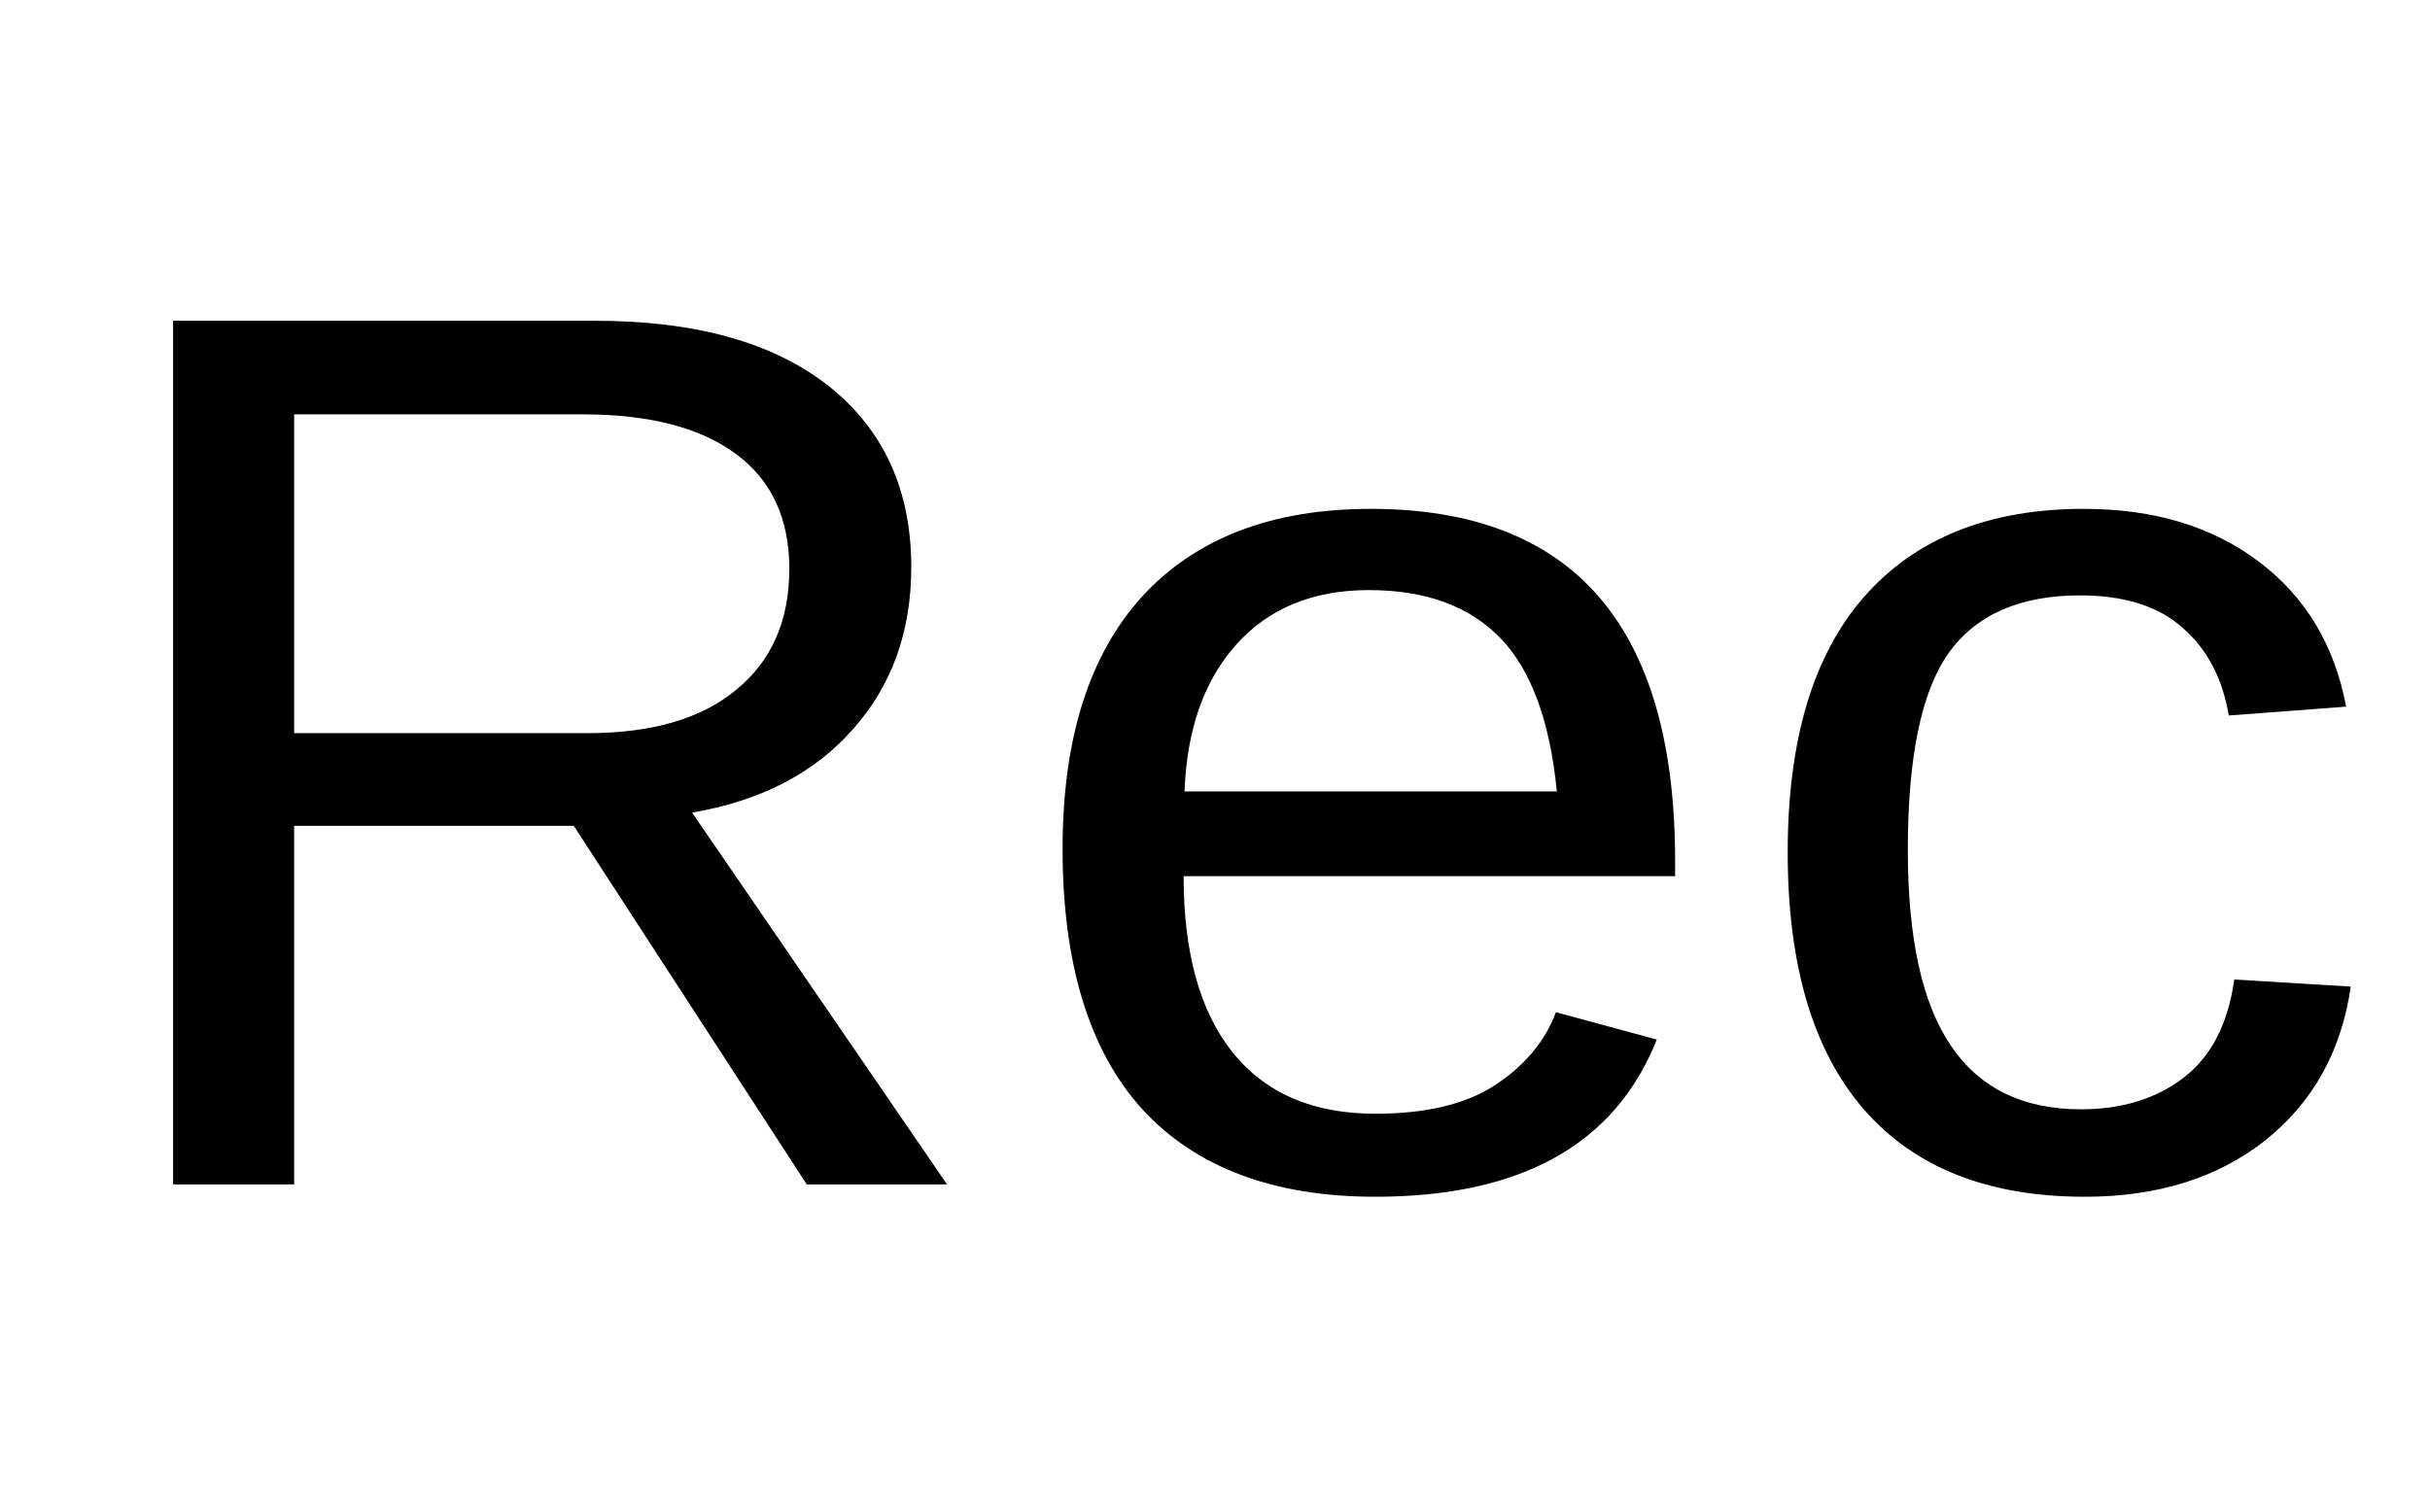
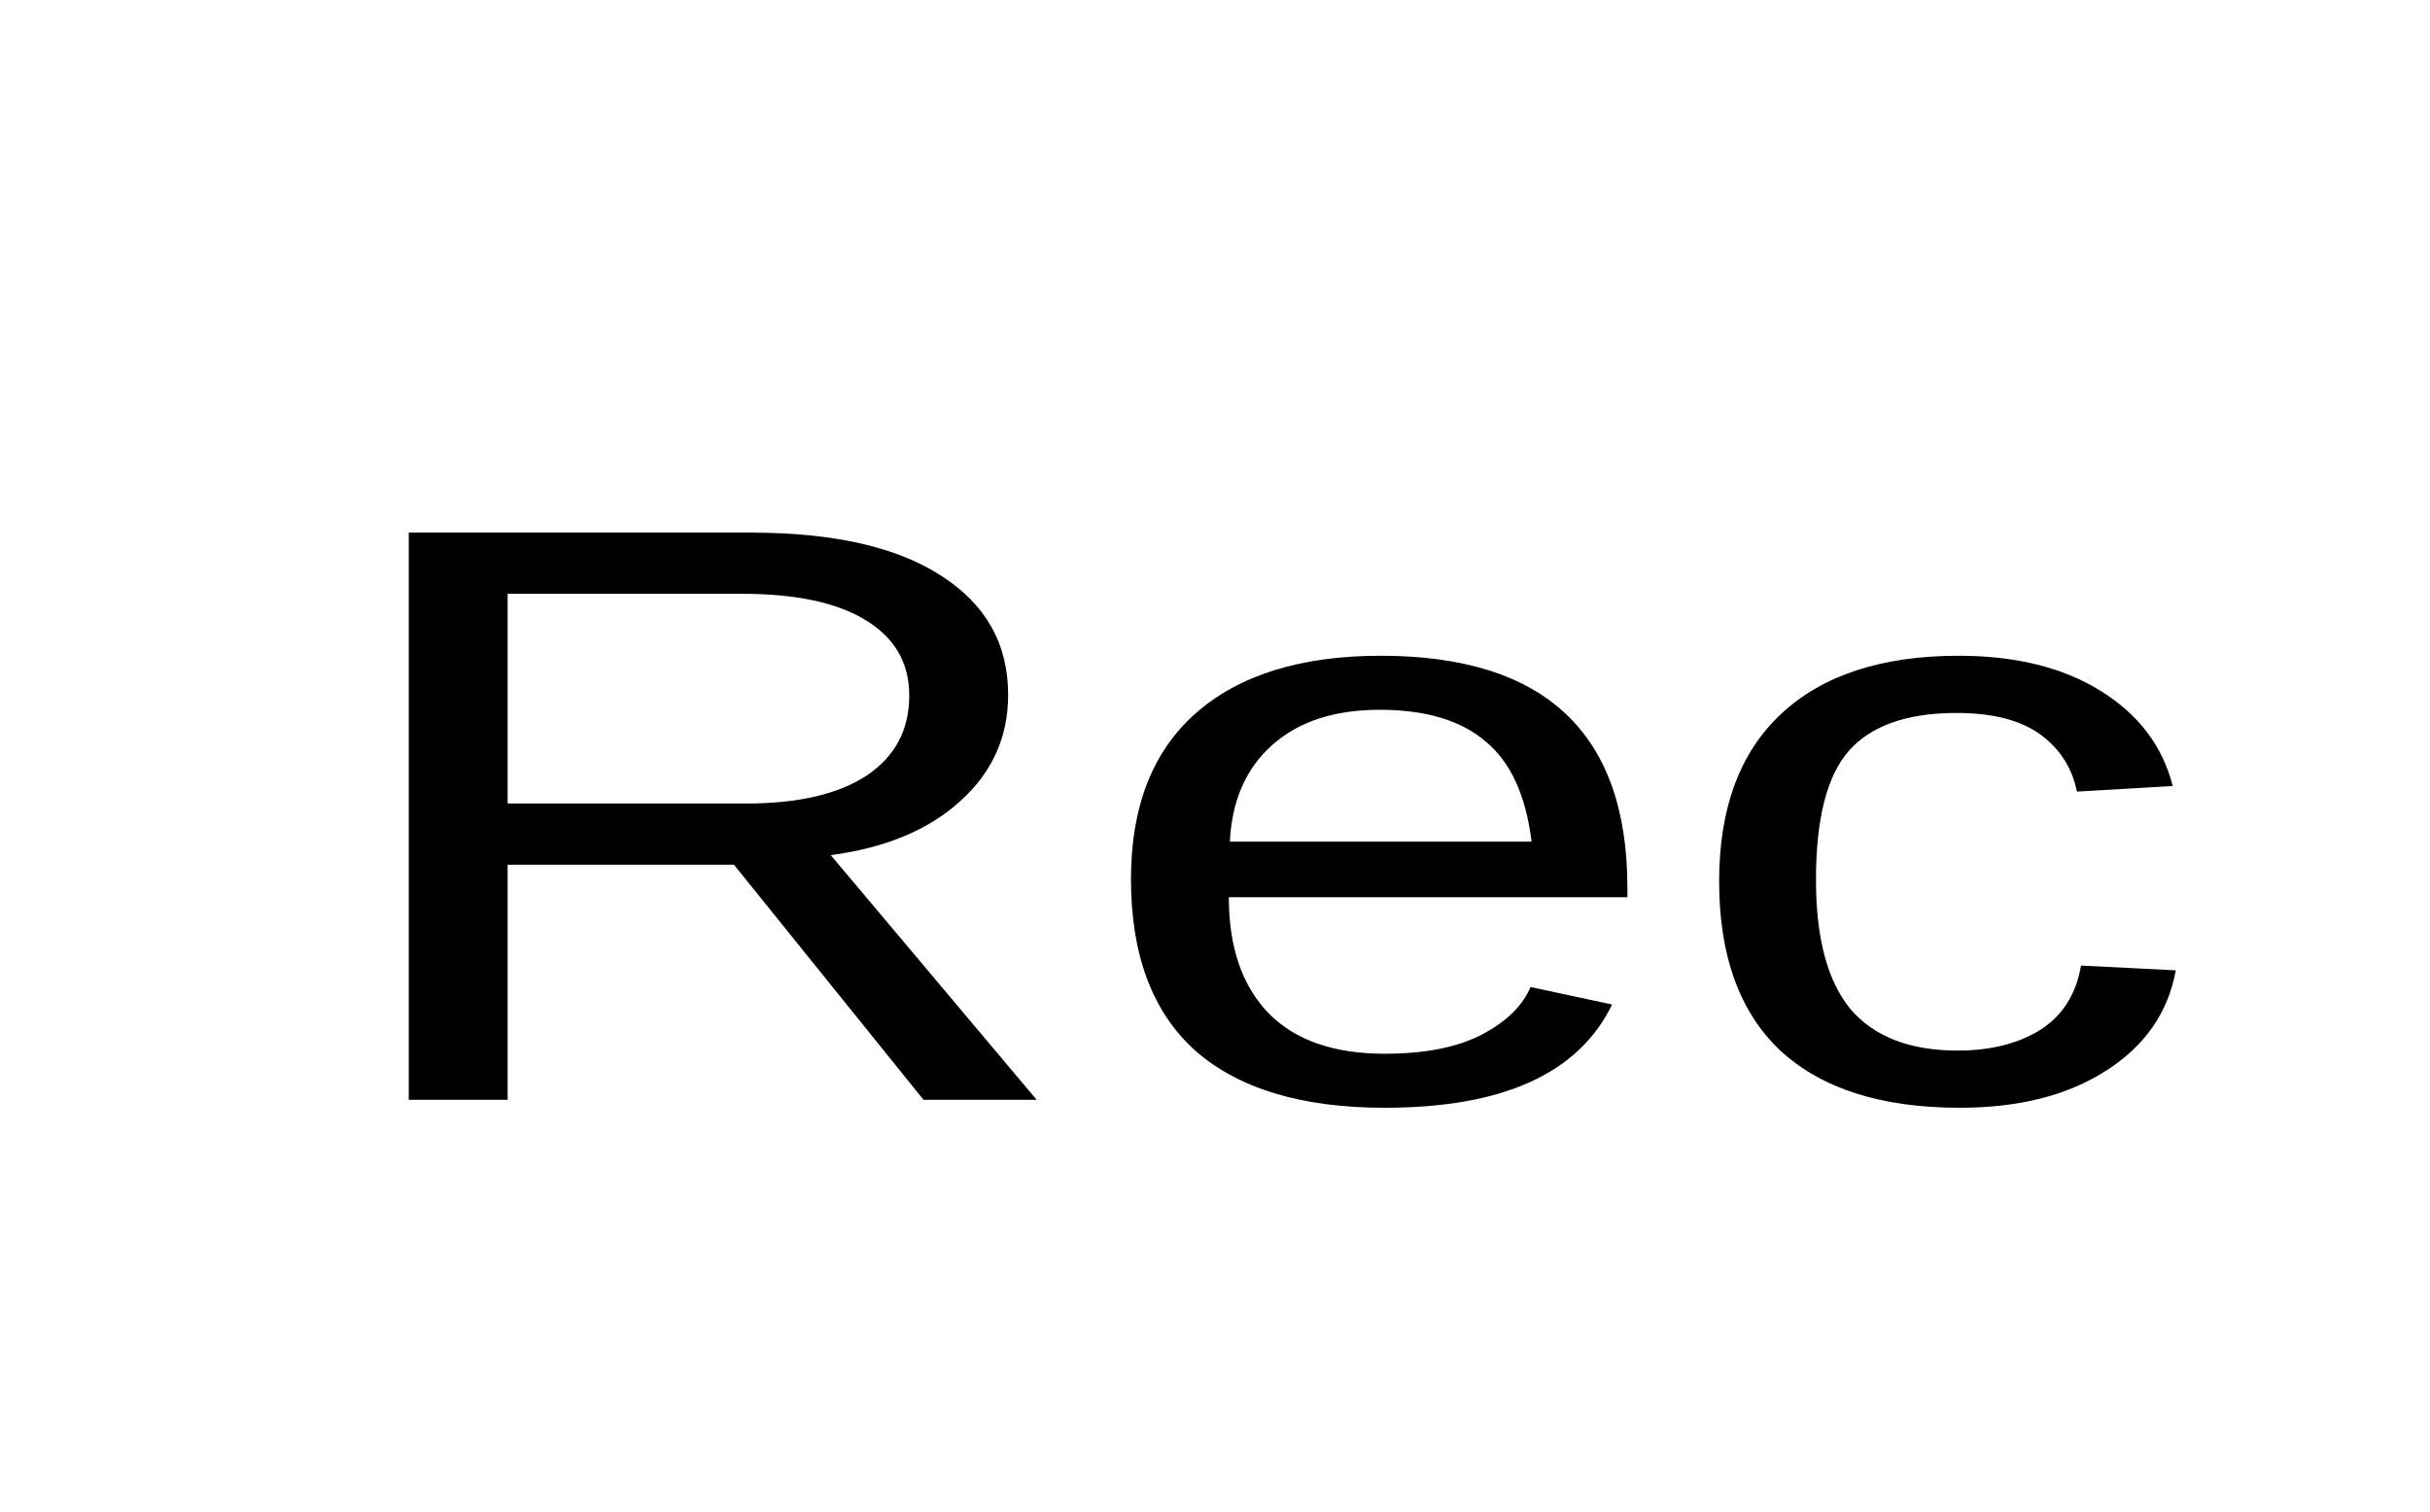
<svg xmlns="http://www.w3.org/2000/svg" id="svg2" version="1.1" width="42.188" height="26.25" viewBox="0 0 42.188 26.25">
  <defs id="defs6" />
-   <text xml:space="preserve" style="font-size:22.219px;font-style:normal;font-weight:normal;line-height:124%;letter-spacing:0px;word-spacing:0px;fill:param(outline) #ffffff;fill-opacity:1;stroke:param(outline) #ffffff;font-family:Sans" x="1.121" y="20.957" id="text3020" transform="scale(1.018903,0.981448)">
-     <tspan id="tspan3022" x="1.121" y="20.957" style="font-style:normal;font-variant:normal;font-weight:normal;font-stretch:normal;line-height:124%;font-family:Arial;-inkscape-font-specification:Arial">Rec</tspan>
+   <text xml:space="preserve" style="font-size:16.214px;             font-style:normal;             font-weight:normal;             line-height:124%;             letter-spacing:0px;             word-spacing:0px;             fill-opacity:1;             font-family:Sans;             fill:param(outline) #ffffff" x="4.939" y="21.632" id="text3020" transform="scale(1.132626,0.882904)">
+     <tspan id="tspan3022" x="4.939" y="21.632" style="font-style:normal;font-variant:normal;font-weight:normal;font-stretch:normal;line-height:124%;font-family:Arial;-inkscape-font-specification:Arial">Rec</tspan>
  </text>
</svg>
